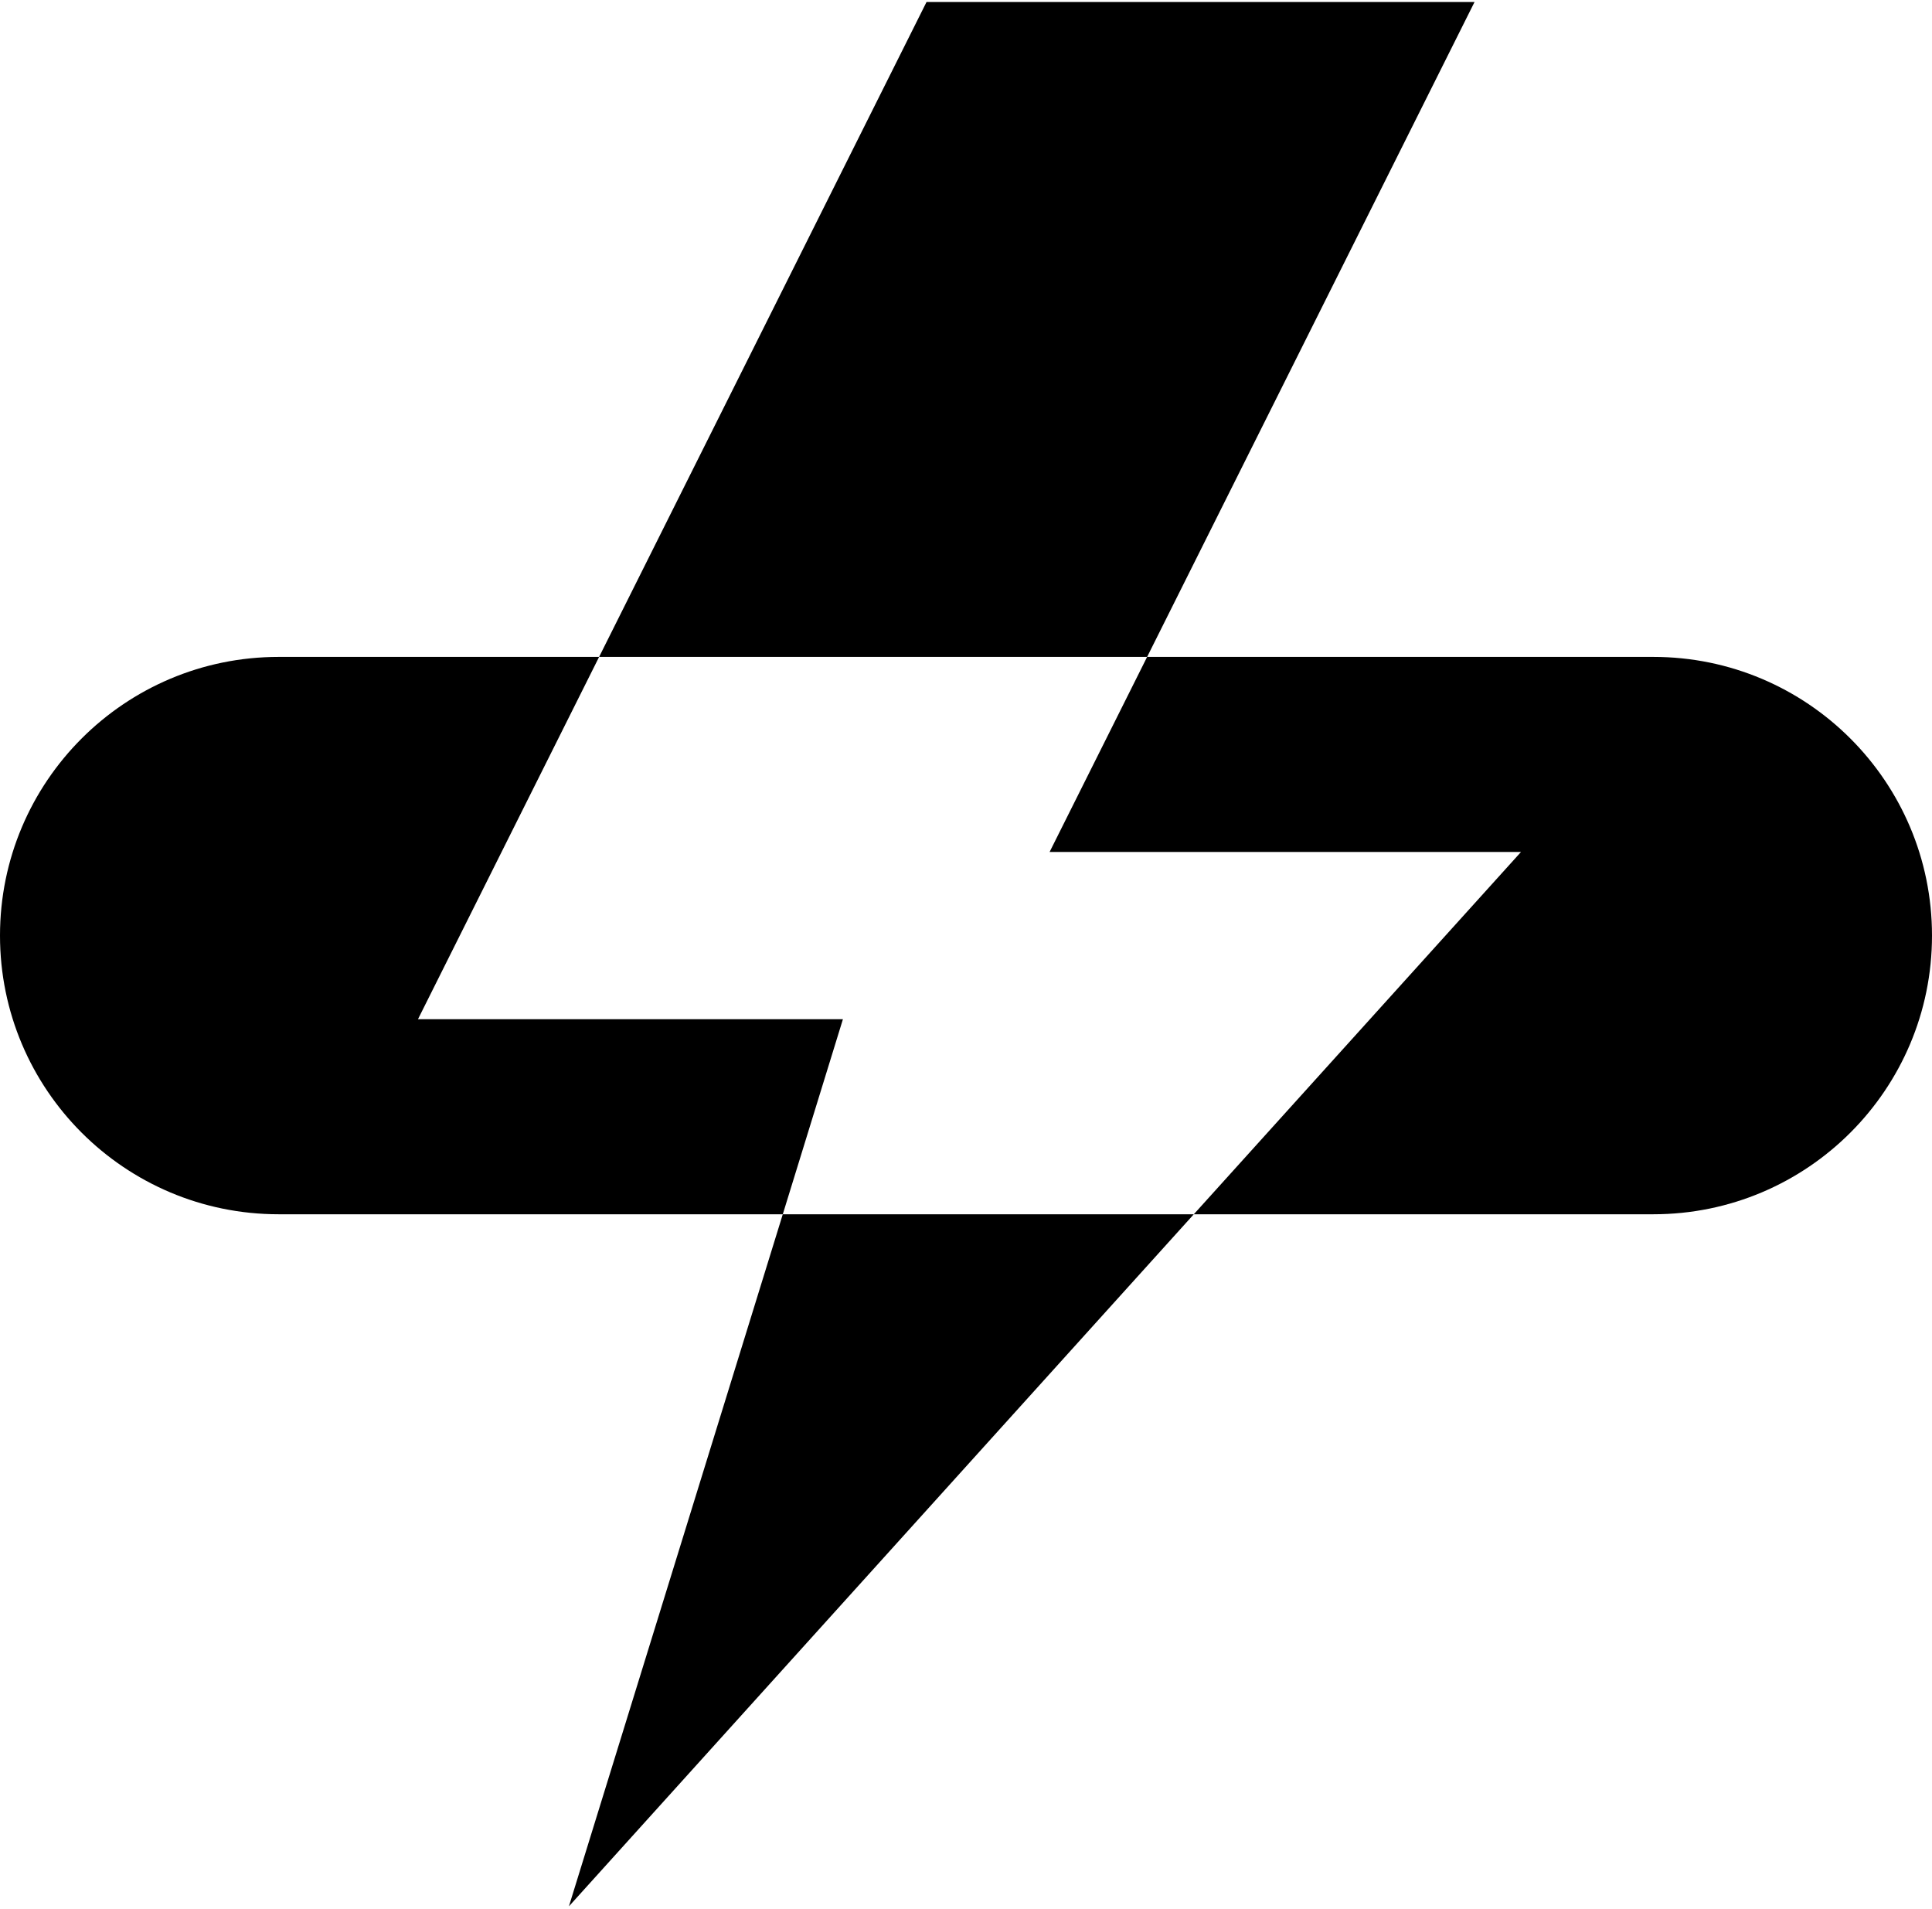
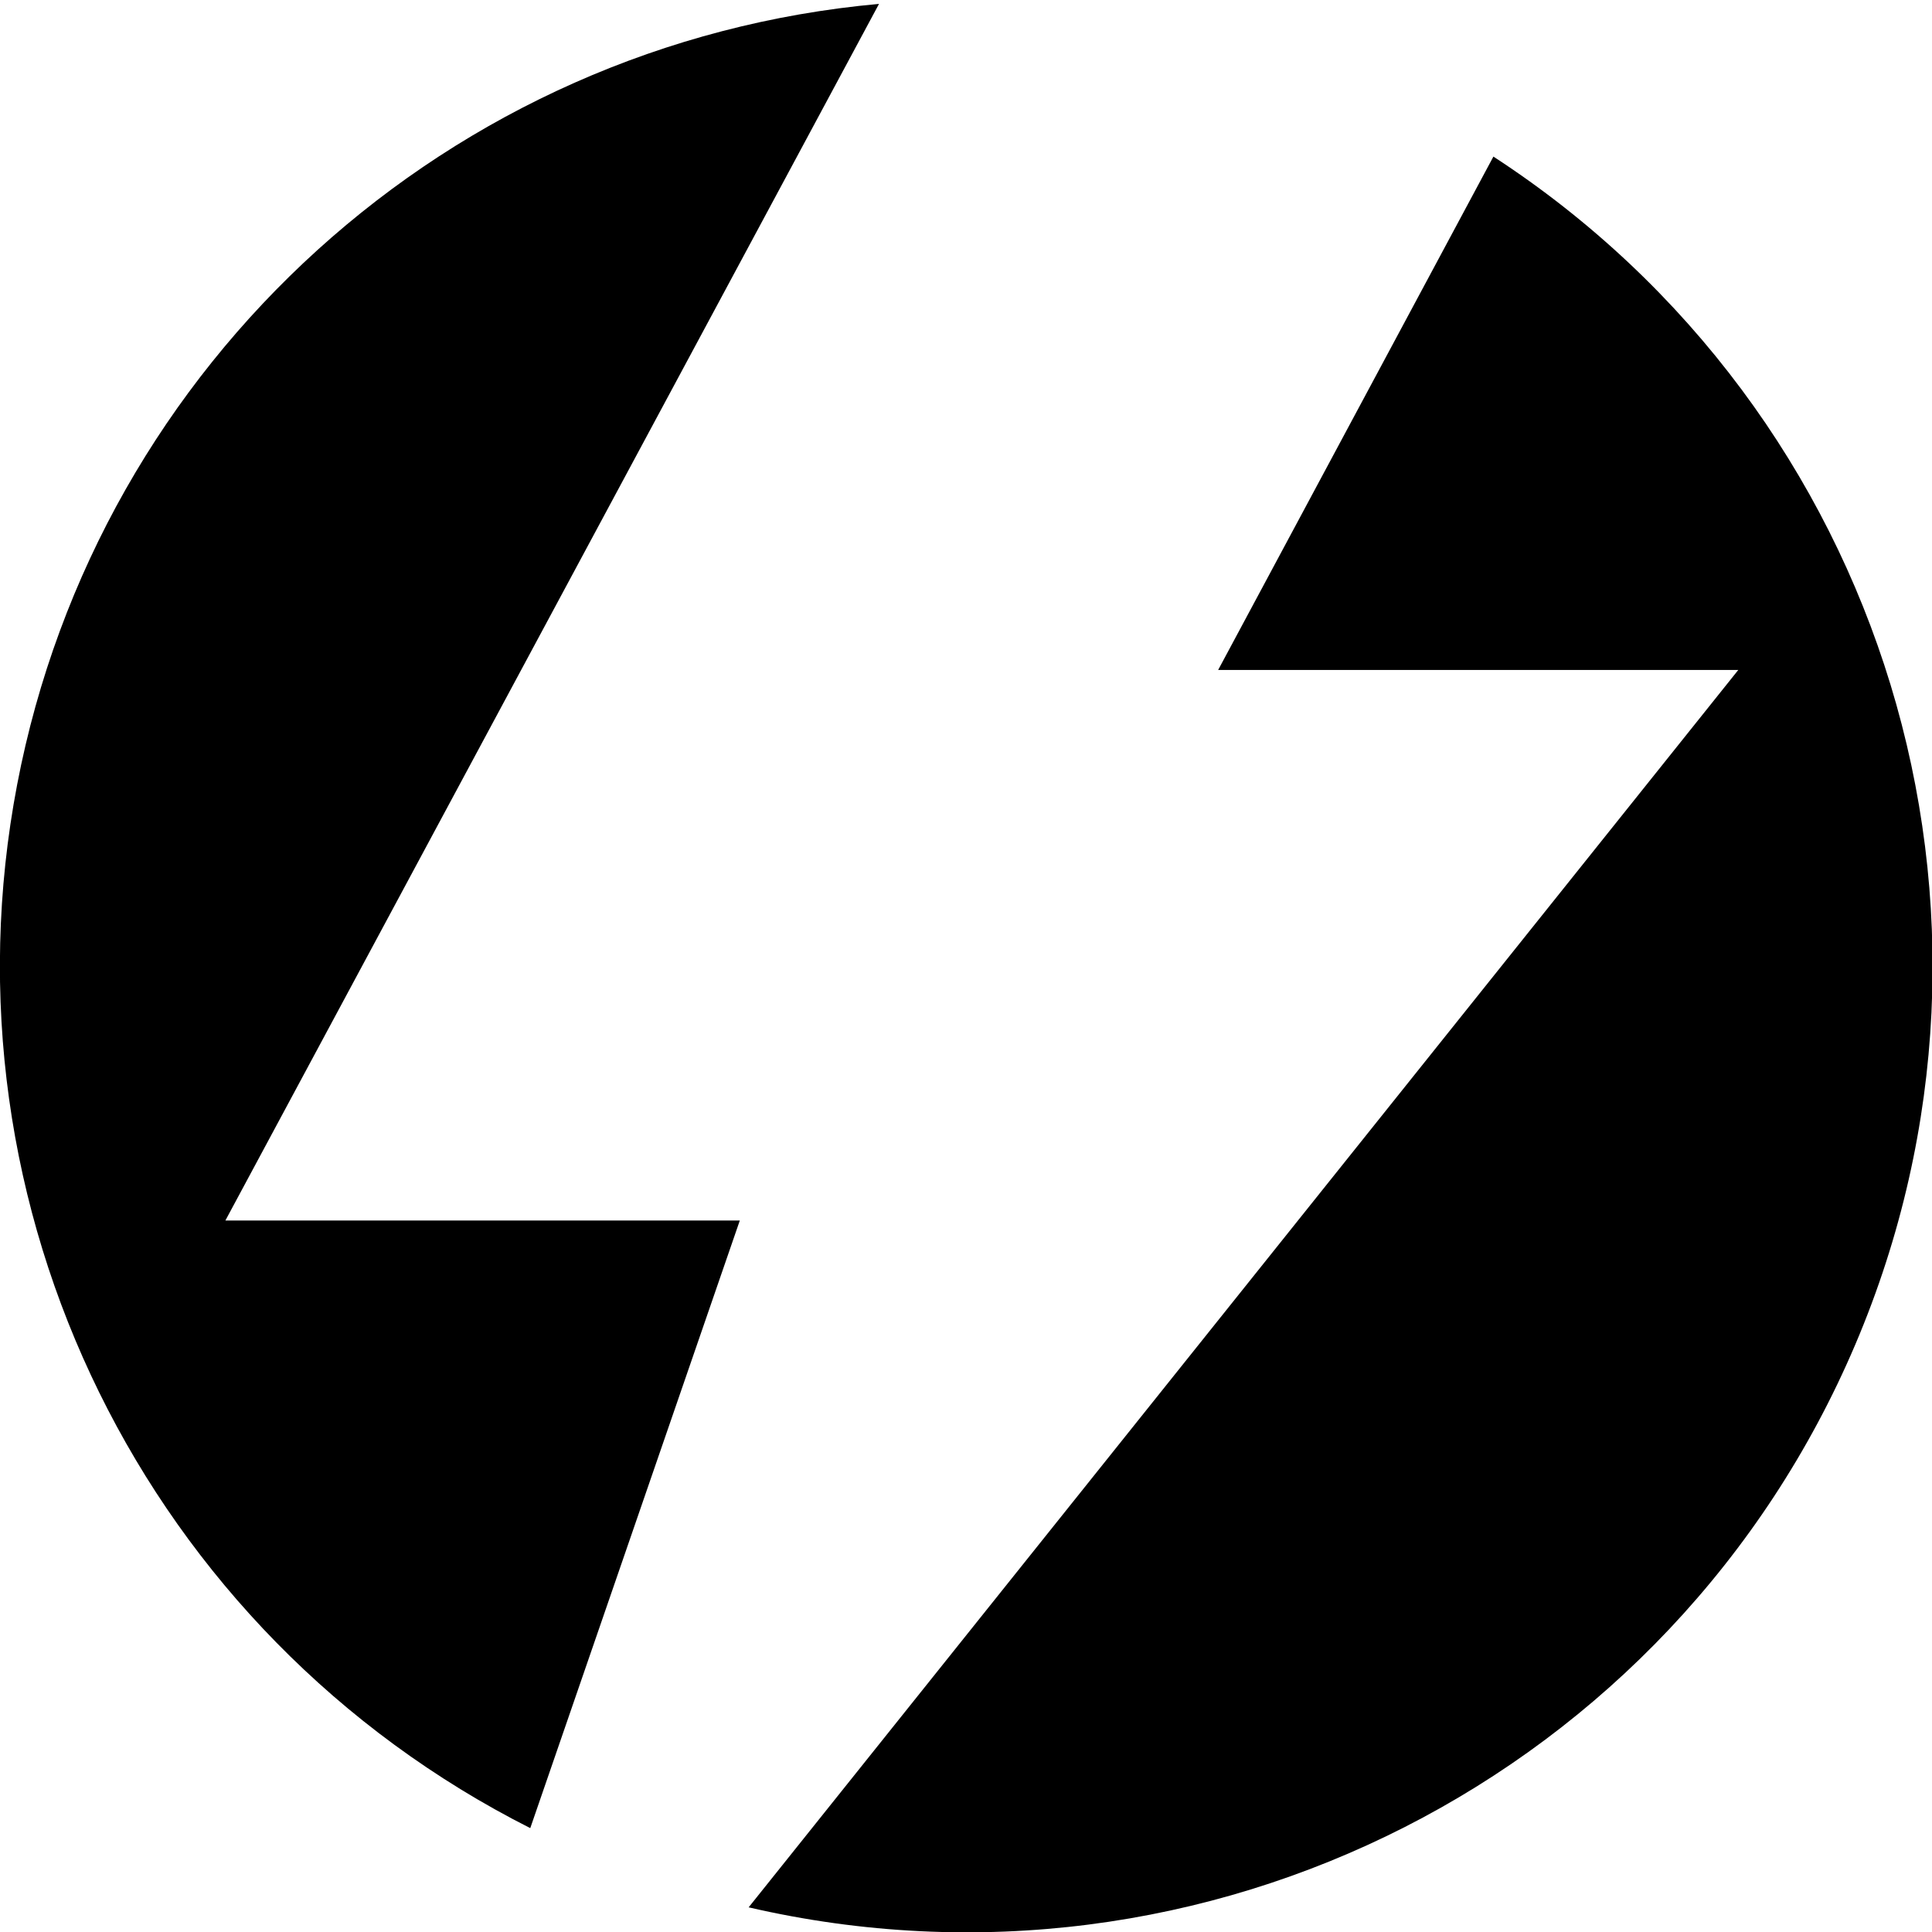
- <svg xmlns="http://www.w3.org/2000/svg" width="16.2" height="16" viewBox="96 110 832 820">
-   <path d="M216 392 A120 120 0 0 0 216 632 L433.1 632 L459 548 L276 548 L354 392 Z" />
-   <path d="M808 632 A120 120 0 0 0 808 392 L590 392 L548 476 L751 476 L610.1 632 Z" />
-   <path d="M731 110 L495 110 L354 392 L590 392 Z" />
-   <path d="M341 930 L610.1 632 L433.1 632 Z" />
+ <svg xmlns="http://www.w3.org/2000/svg" width="16" height="16" viewBox="140 140 744 744">
+   <path d="M424.9 610 L226.8 610 L478.5 141.5 A372 372 0 0 0 344.2 844 Z" />
+   <path d="M609.1 398 L809.4 398 L428.3 874.5 A372 372 0 0 0 715.1 200.3 Z" />
</svg>
